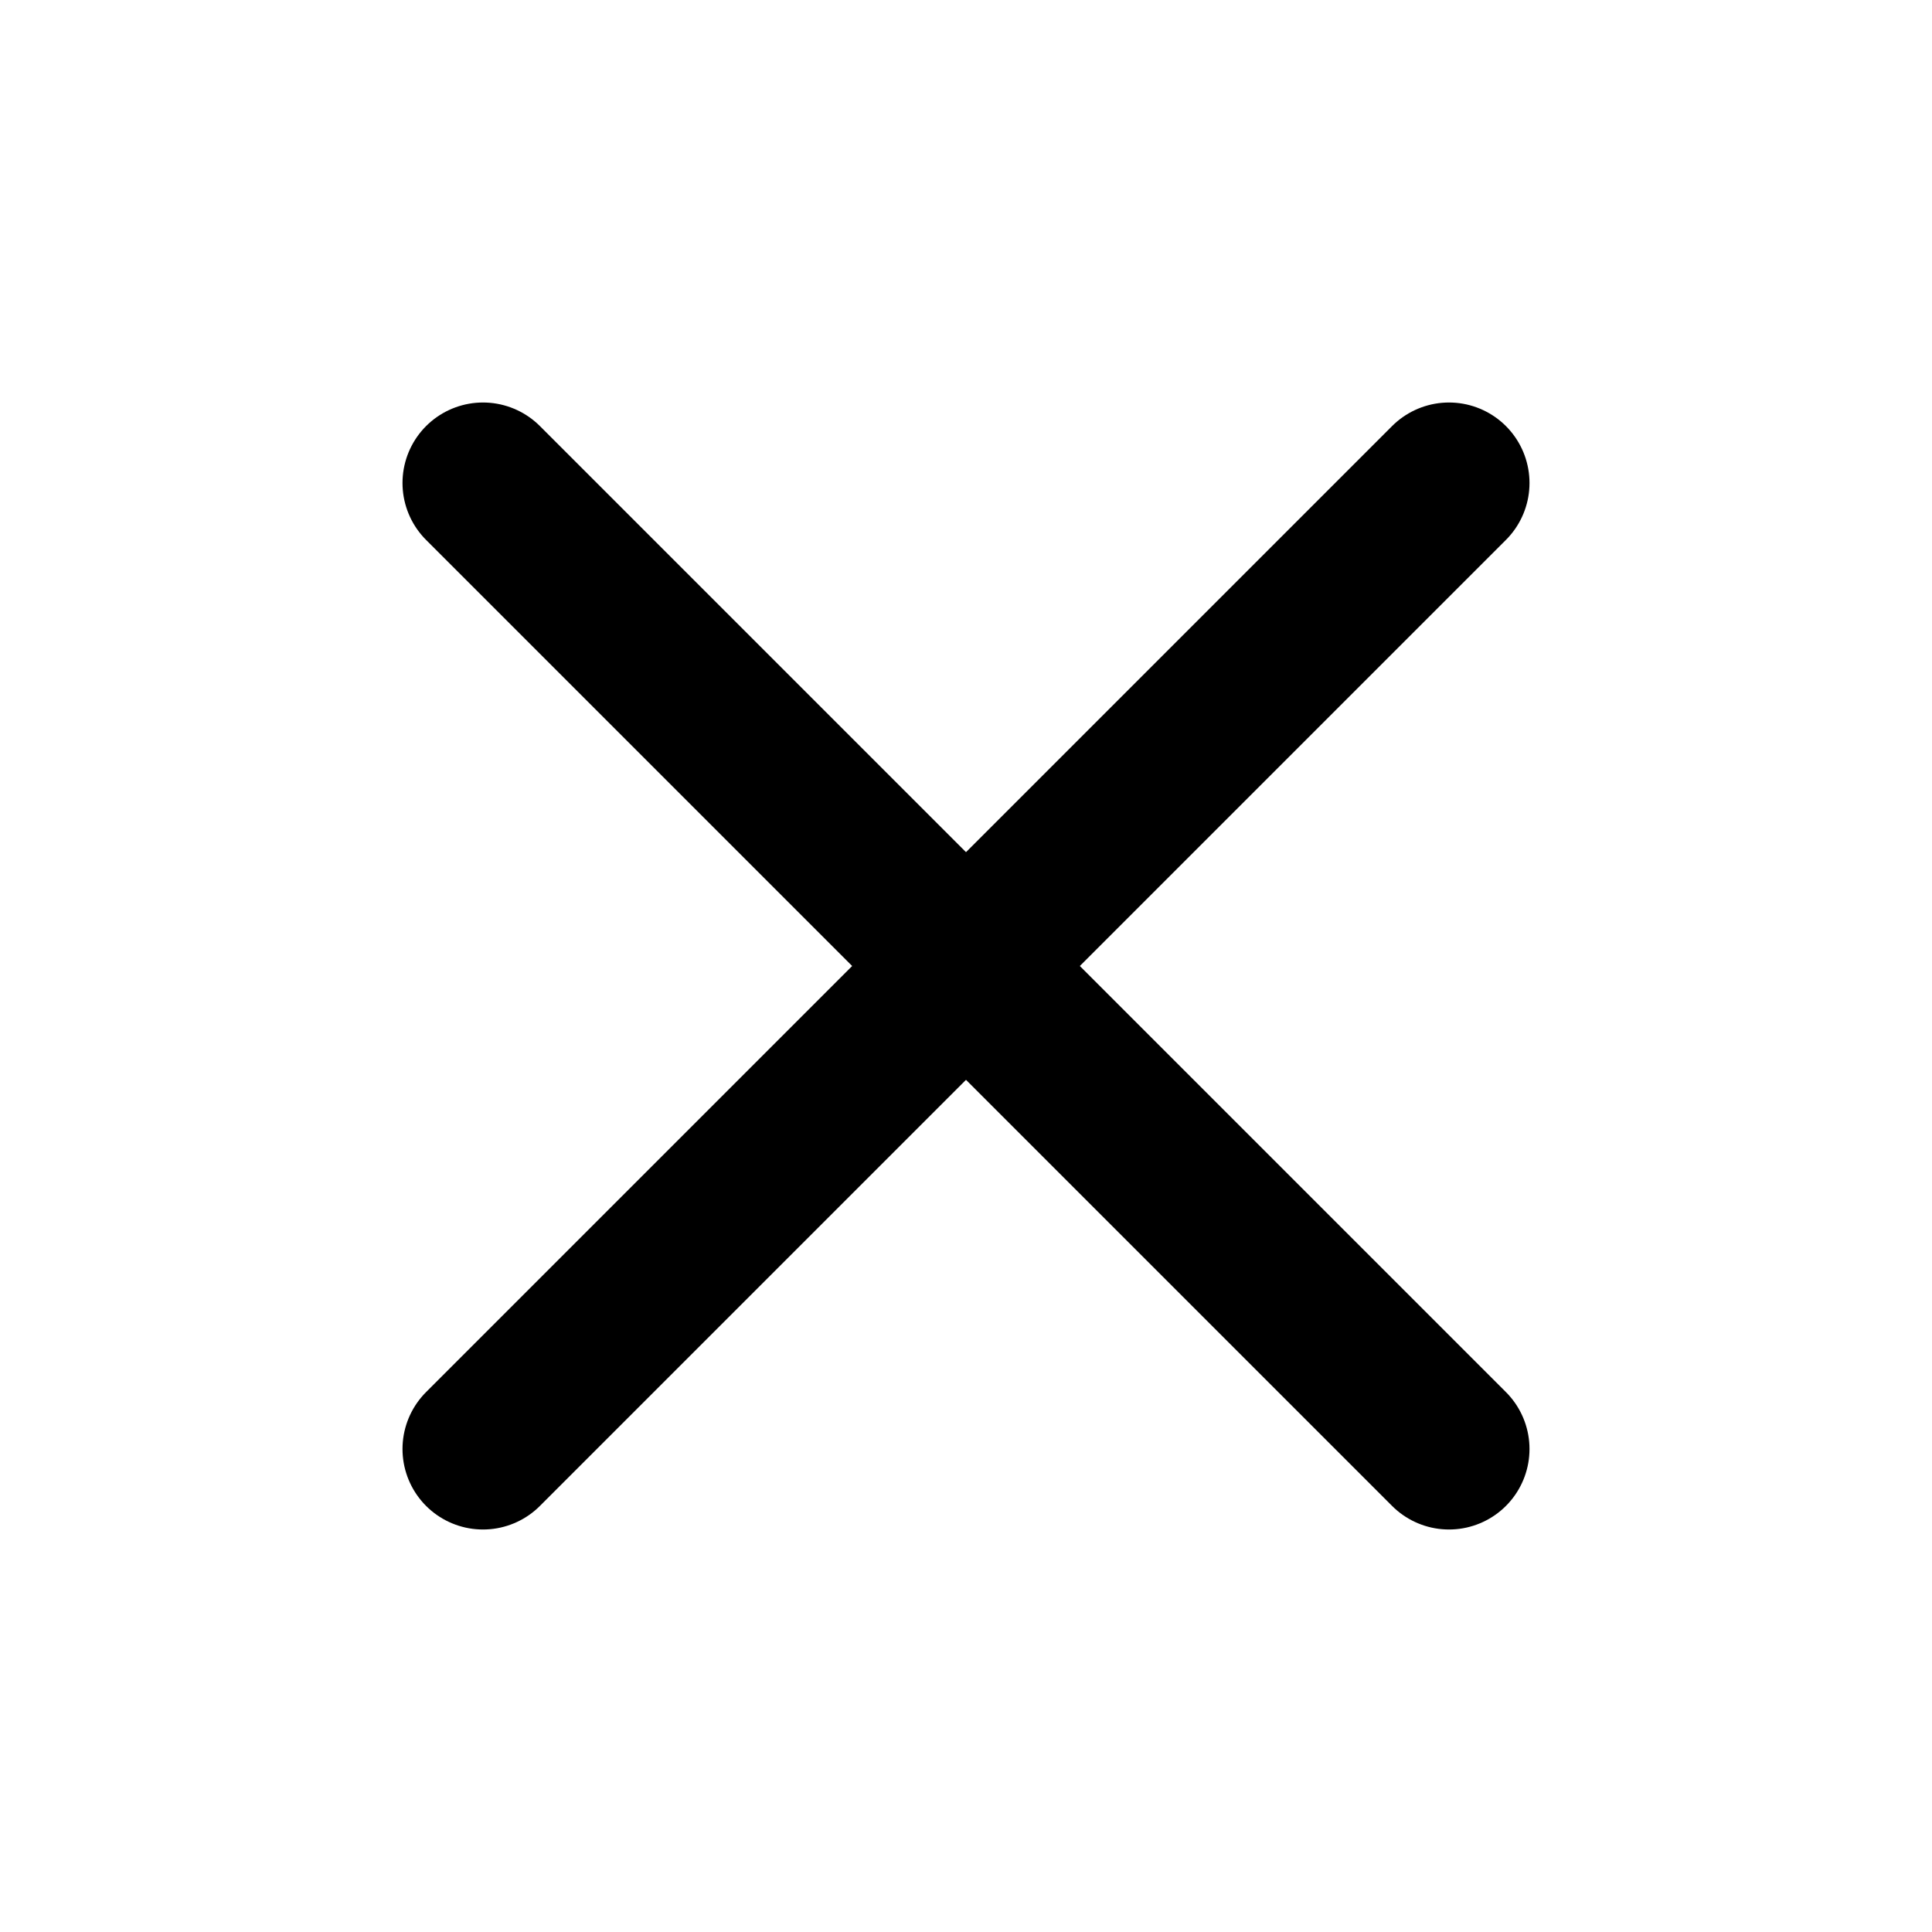
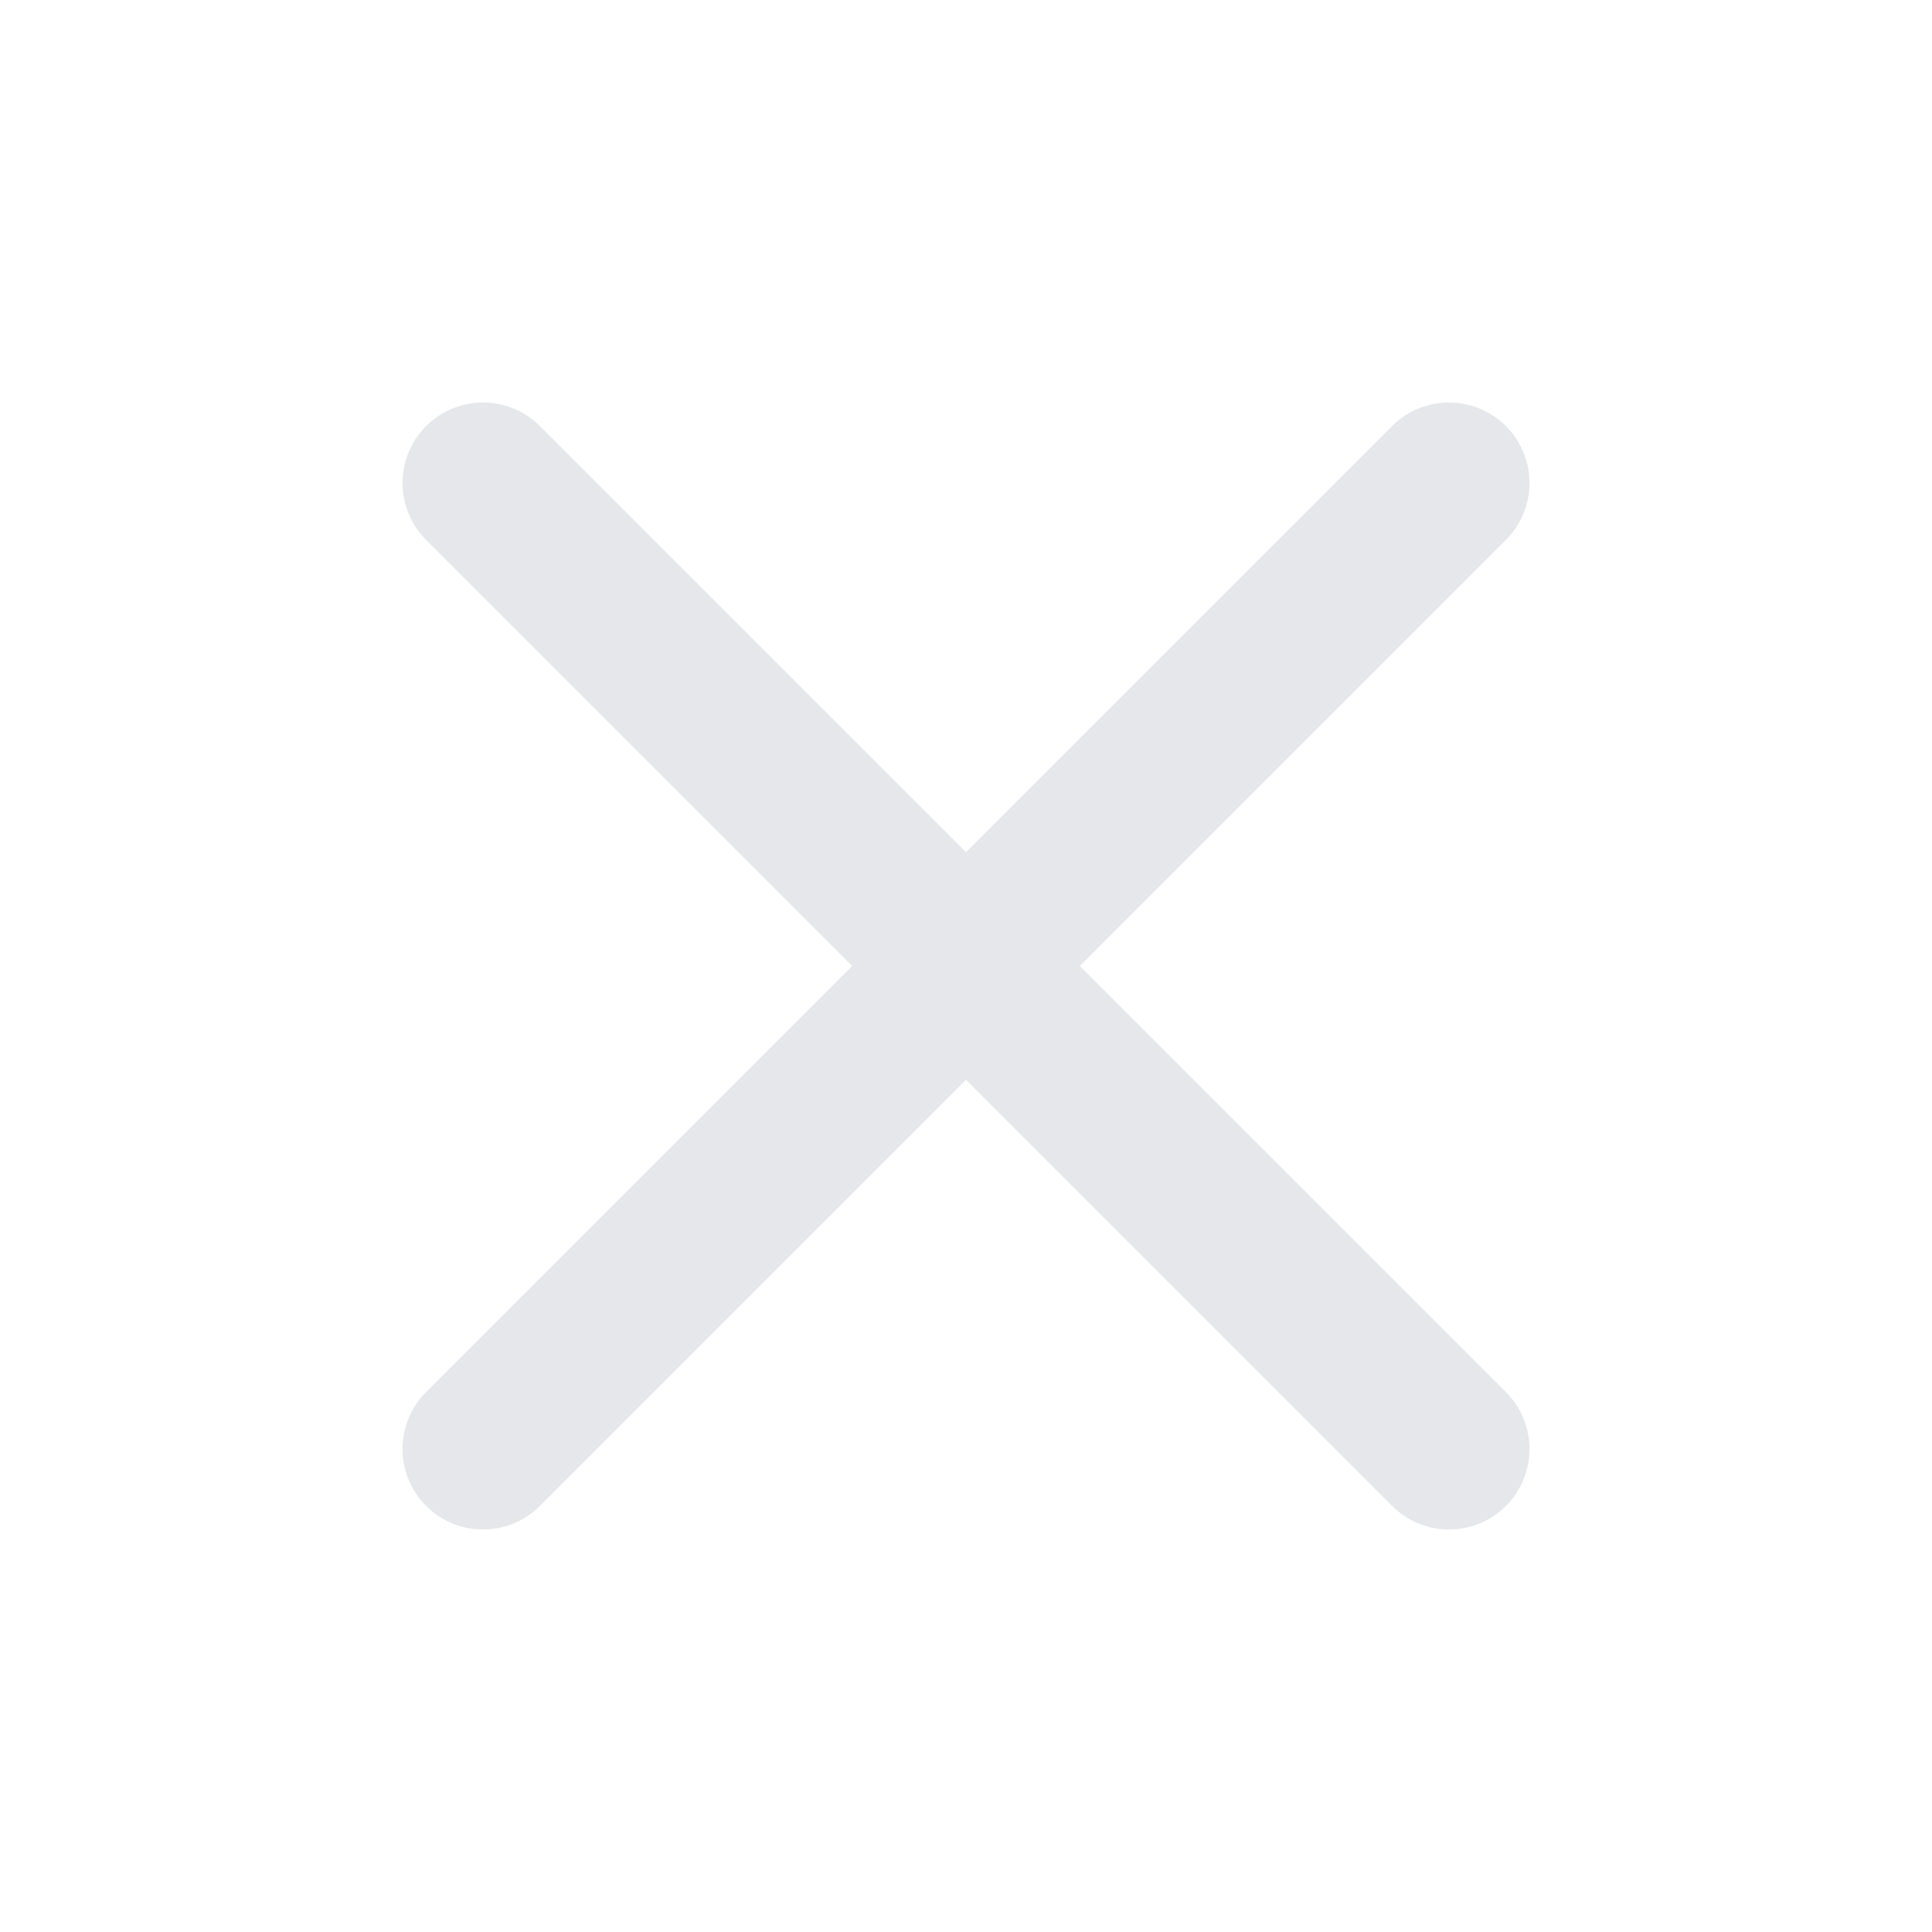
<svg xmlns="http://www.w3.org/2000/svg" width="24" height="24" viewBox="0 0 24 24" fill="none">
-   <path d="M18 6L6 18" stroke="currentColor" stroke-width="2" stroke-linecap="round" />
-   <path d="M6 6L18 18" stroke="currentColor" stroke-width="2" stroke-linecap="round" />
+   <path d="M18 6L6 18" stroke="#E5E7EB" stroke-width="2" stroke-linecap="round" />
+   <path d="M6 6L18 18" stroke="#E5E7EB" stroke-width="2" stroke-linecap="round" />
</svg>
